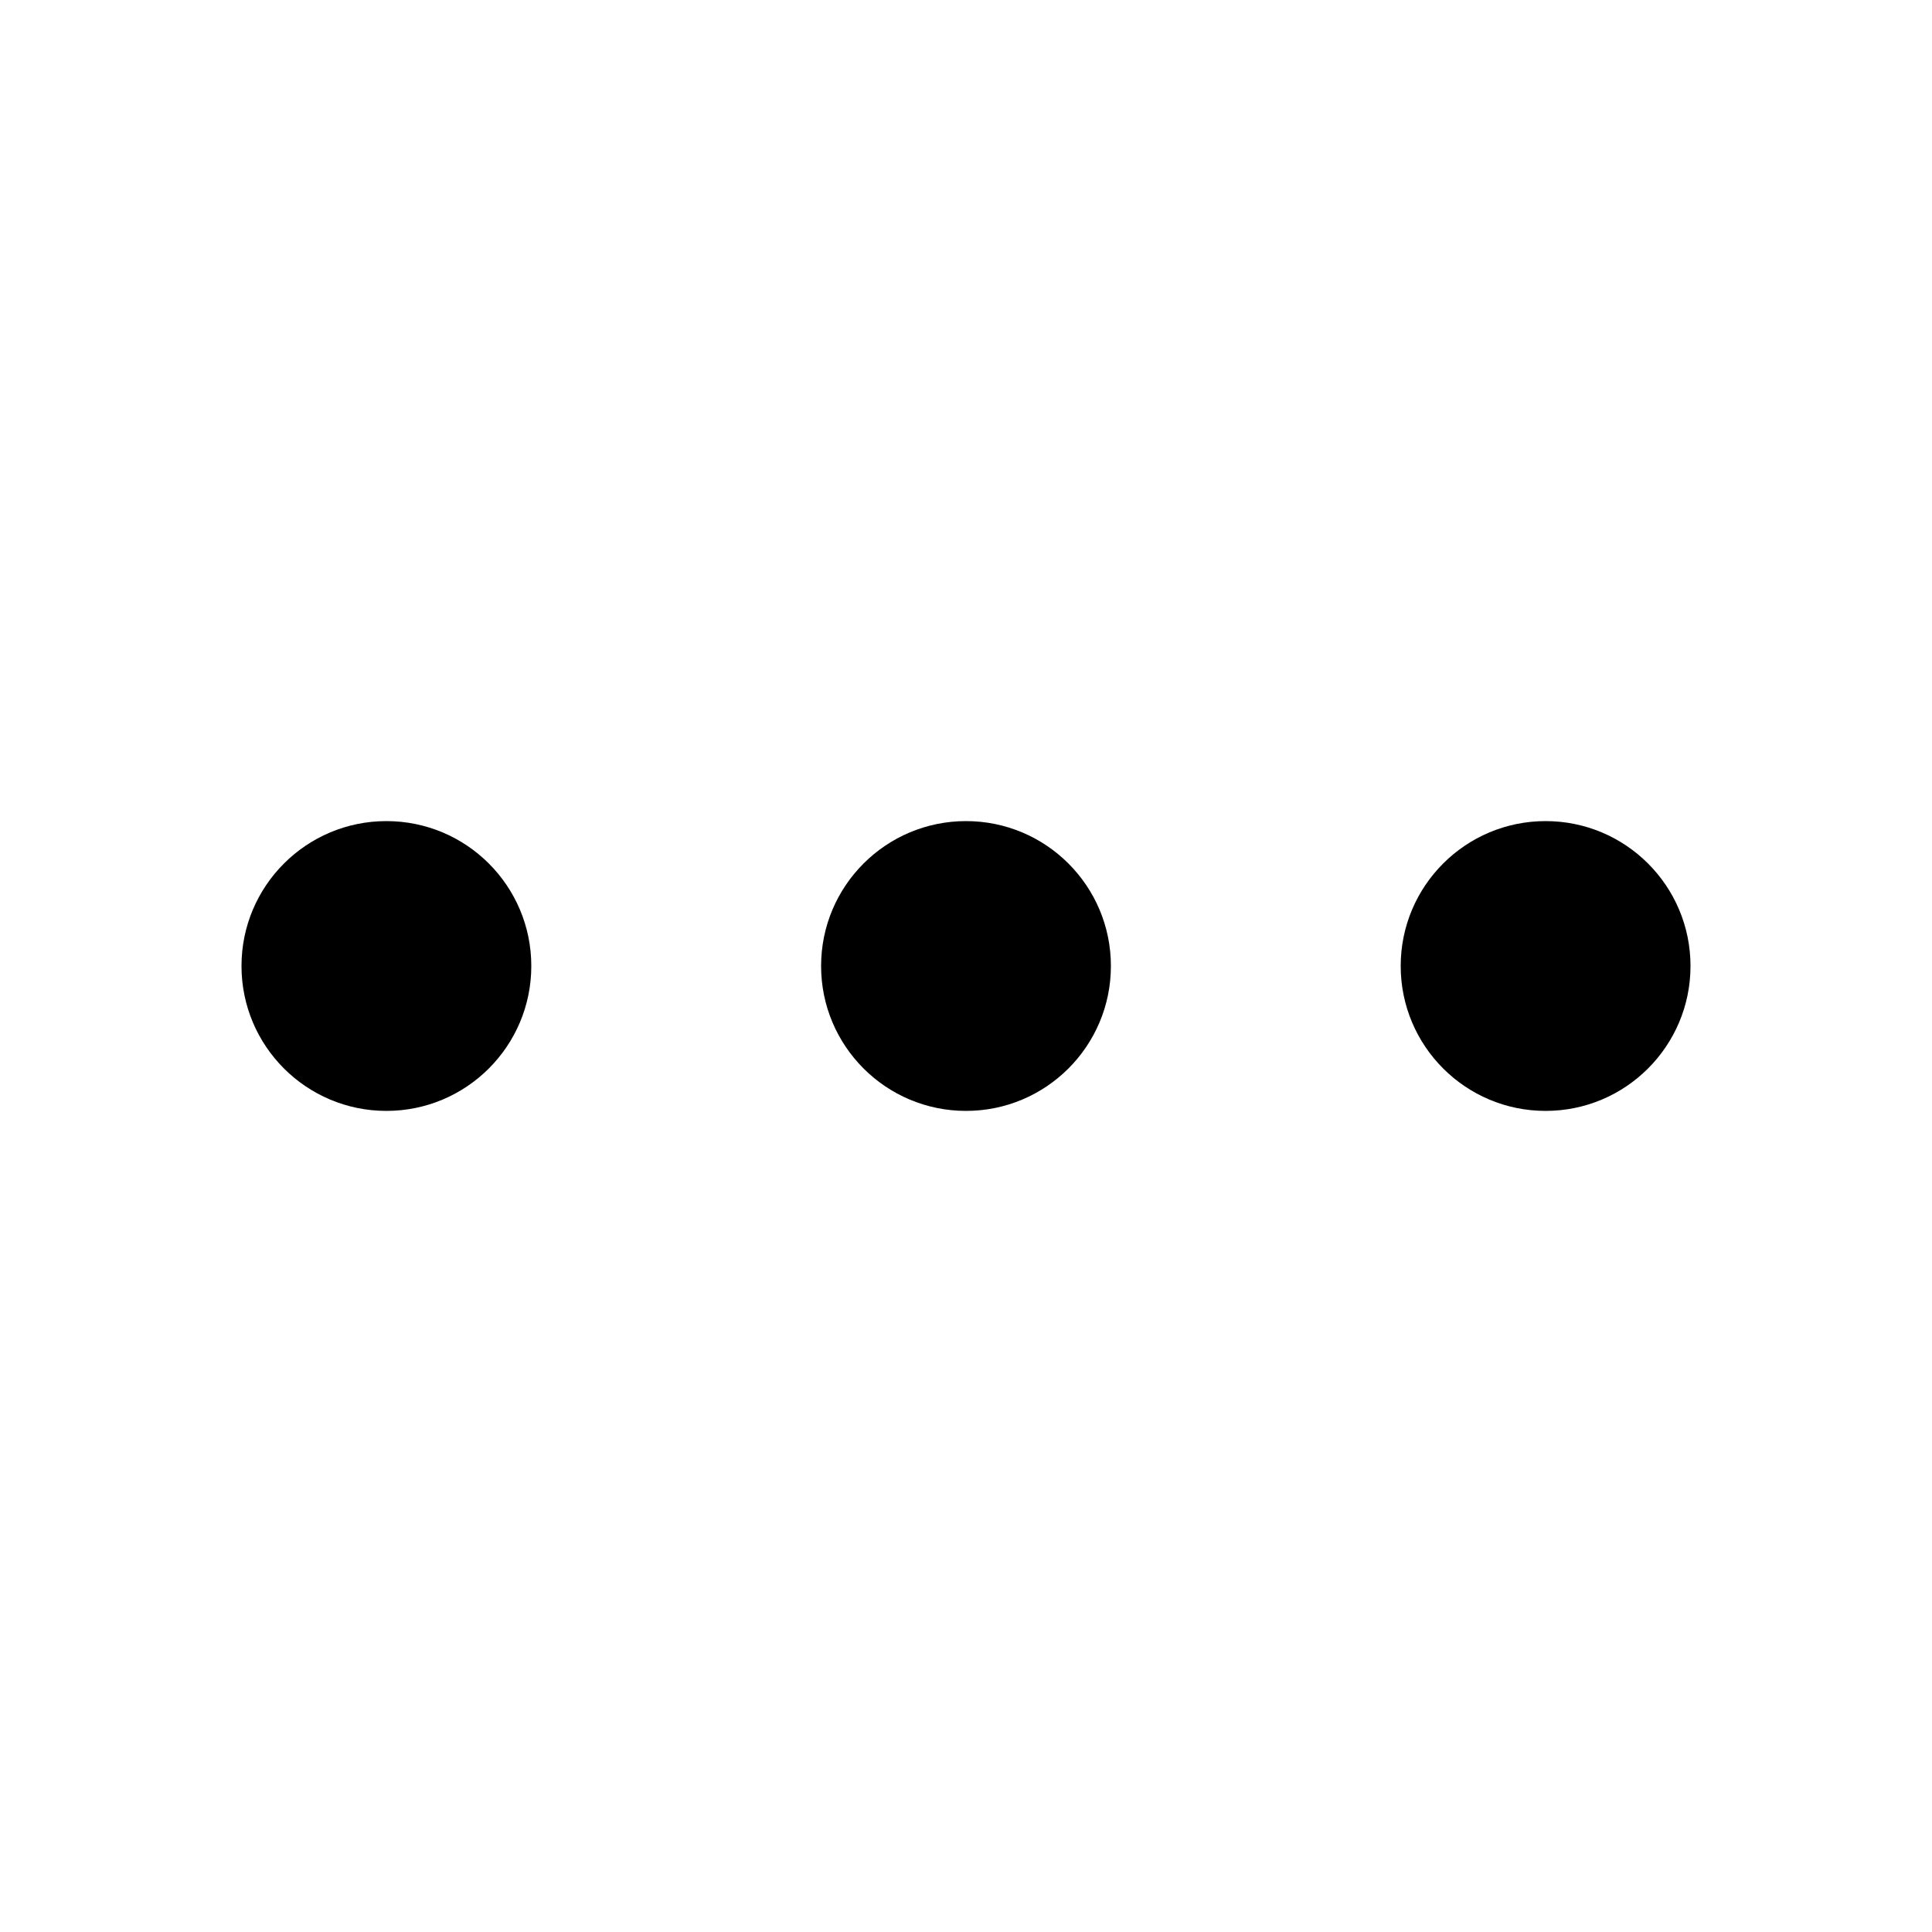
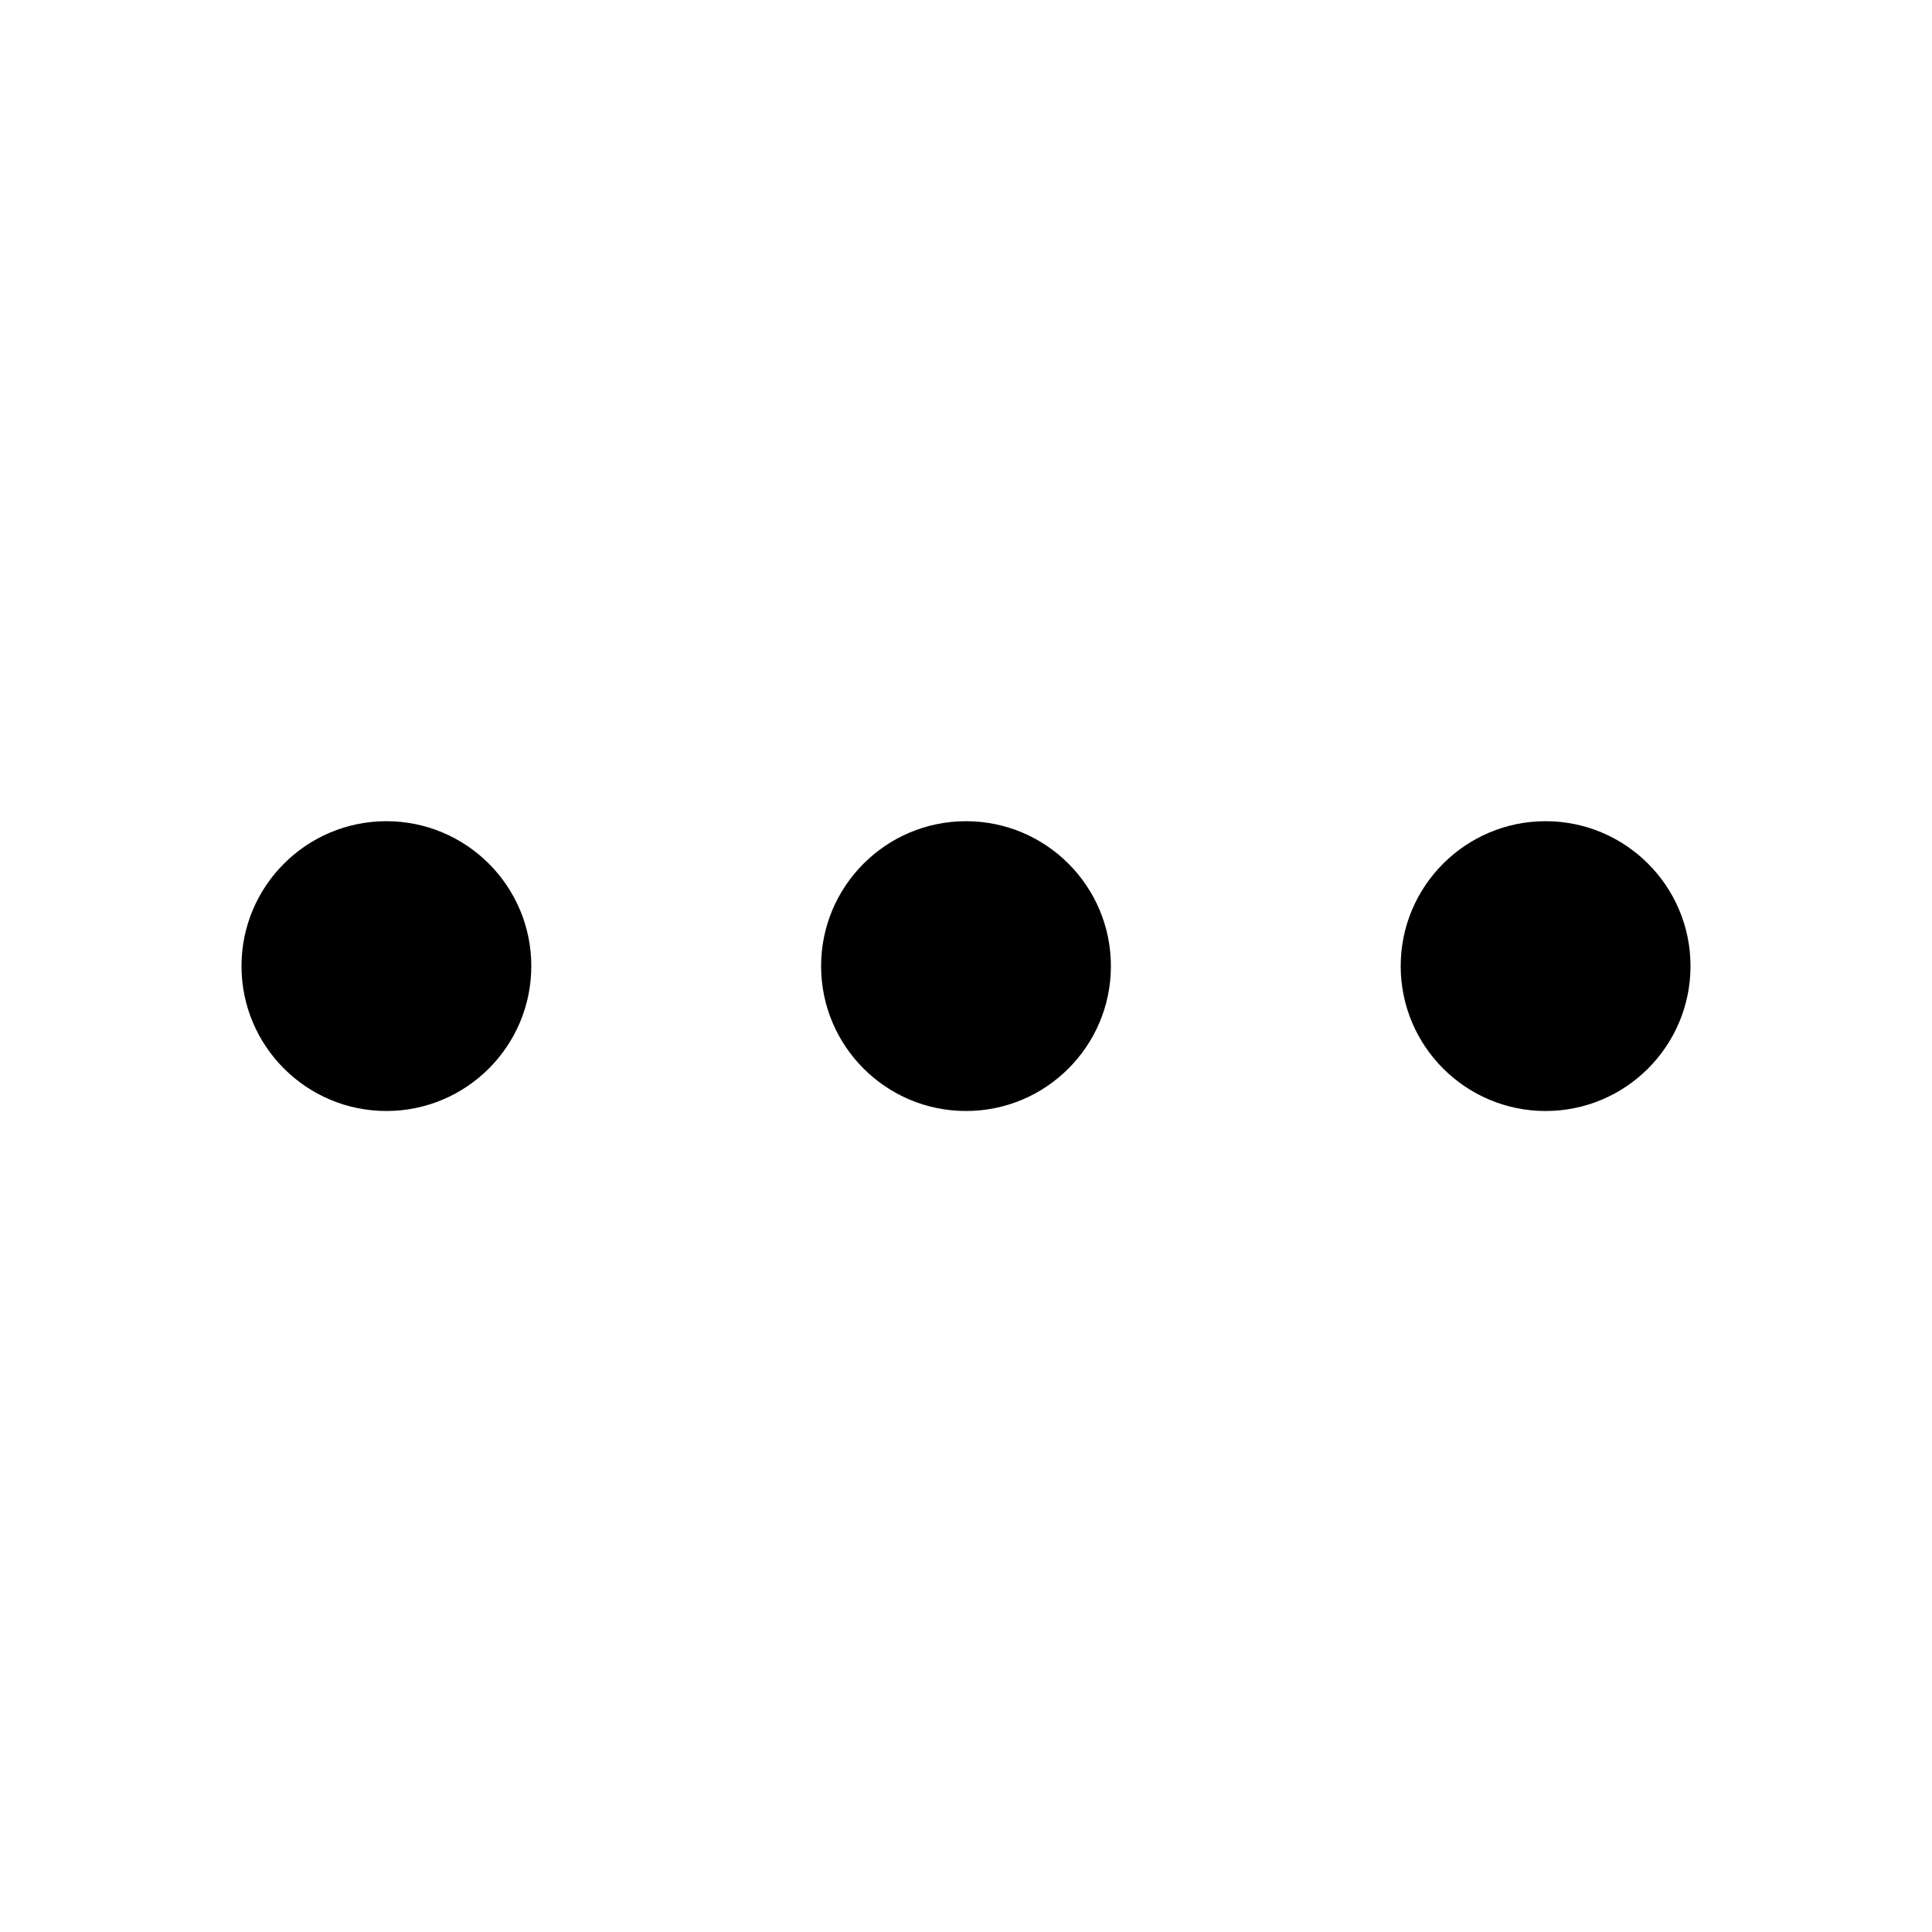
<svg xmlns="http://www.w3.org/2000/svg" viewBox="0 0 20 20">
-   <path d="M14.5 10a1.5 1.5 0 1 0 3 0 1.5 1.5 0 0 0-3 0m-6 0a1.5 1.5 0 1 0 3 0 1.5 1.5 0 0 0-3 0m-6 0a1.5 1.5 0 1 0 3 0 1.5 1.5 0 0 0-3 0" />
+   <path d="M14.5 10.001C14.5 10.829 15.172 11.501 16 11.501C16.828 11.501 17.5 10.829 17.5 10.001C17.5 9.173 16.828 8.501 16 8.501C15.172 8.501 14.5 9.173 14.5 10.001Z" />
+   <path d="M8.5 10.001C8.5 10.829 9.172 11.501 10 11.501C10.828 11.501 11.5 10.829 11.5 10.001C11.5 9.173 10.828 8.501 10 8.501C9.172 8.501 8.5 9.173 8.5 10.001Z" />
+   <path d="M2.5 10.001C2.5 10.829 3.172 11.501 4 11.501C4.828 11.501 5.5 10.829 5.5 10.001C5.5 9.173 4.828 8.501 4 8.501C3.172 8.501 2.5 9.173 2.5 10.001Z" />
</svg>
